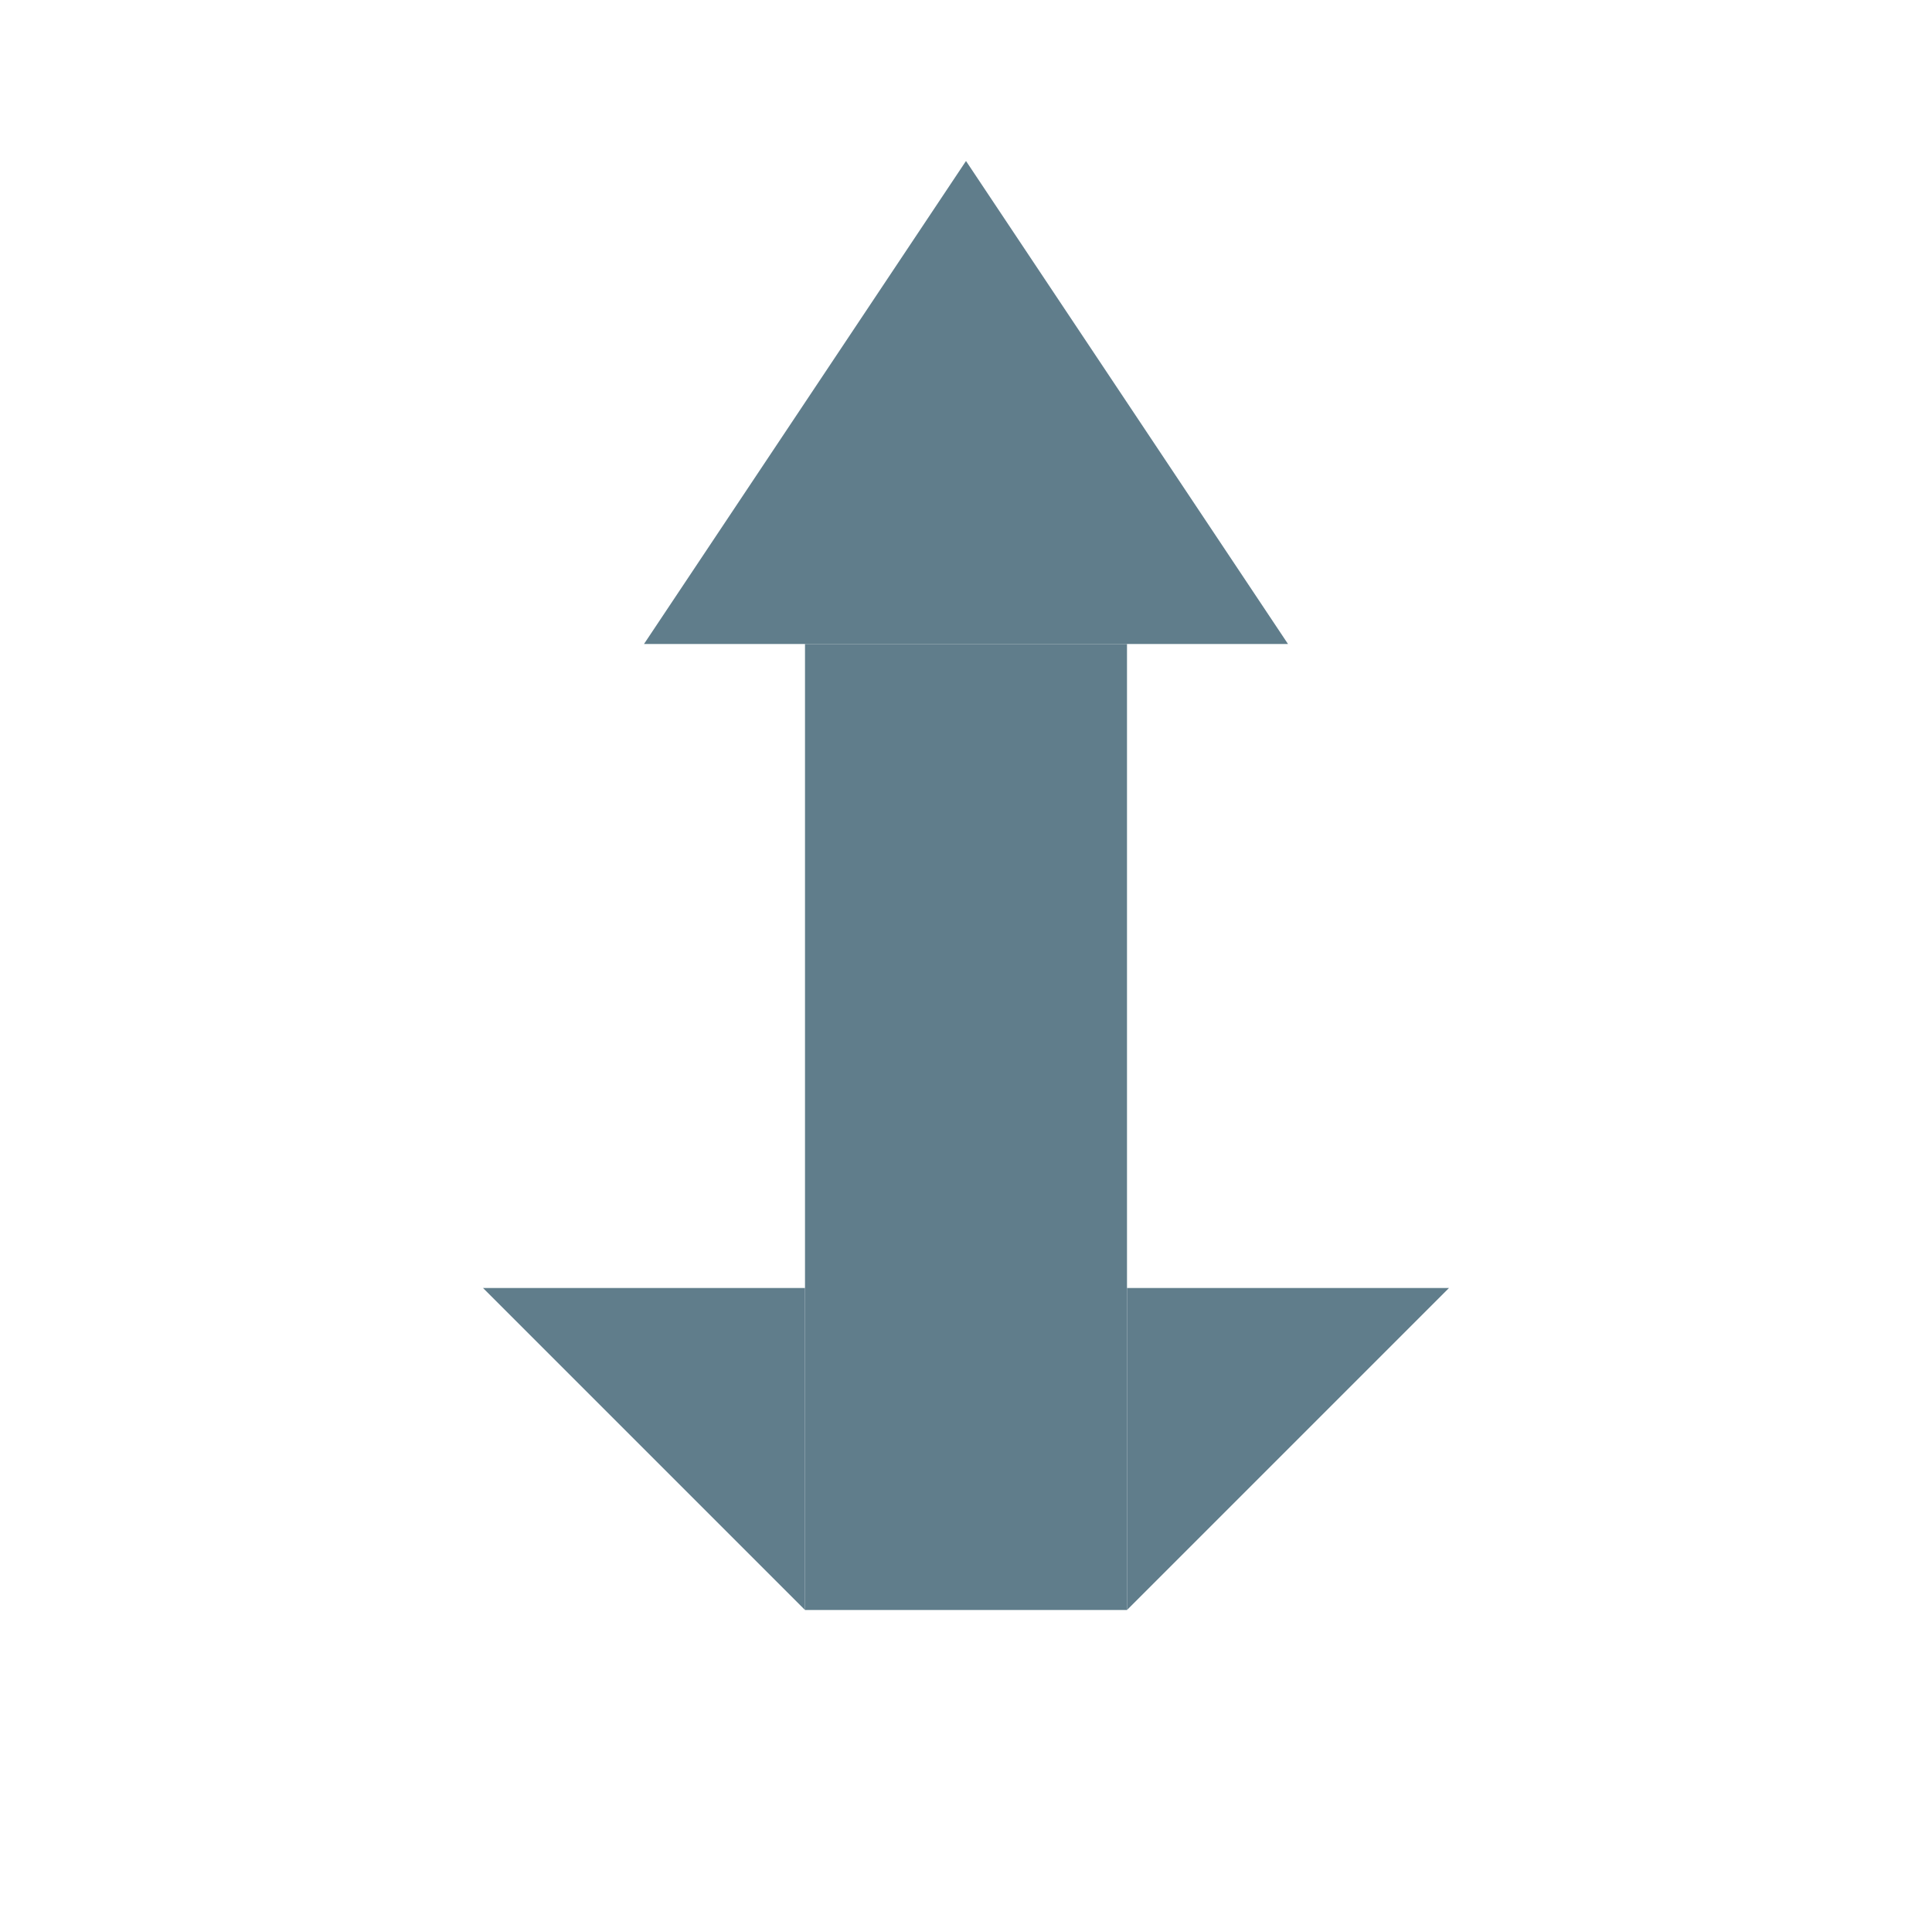
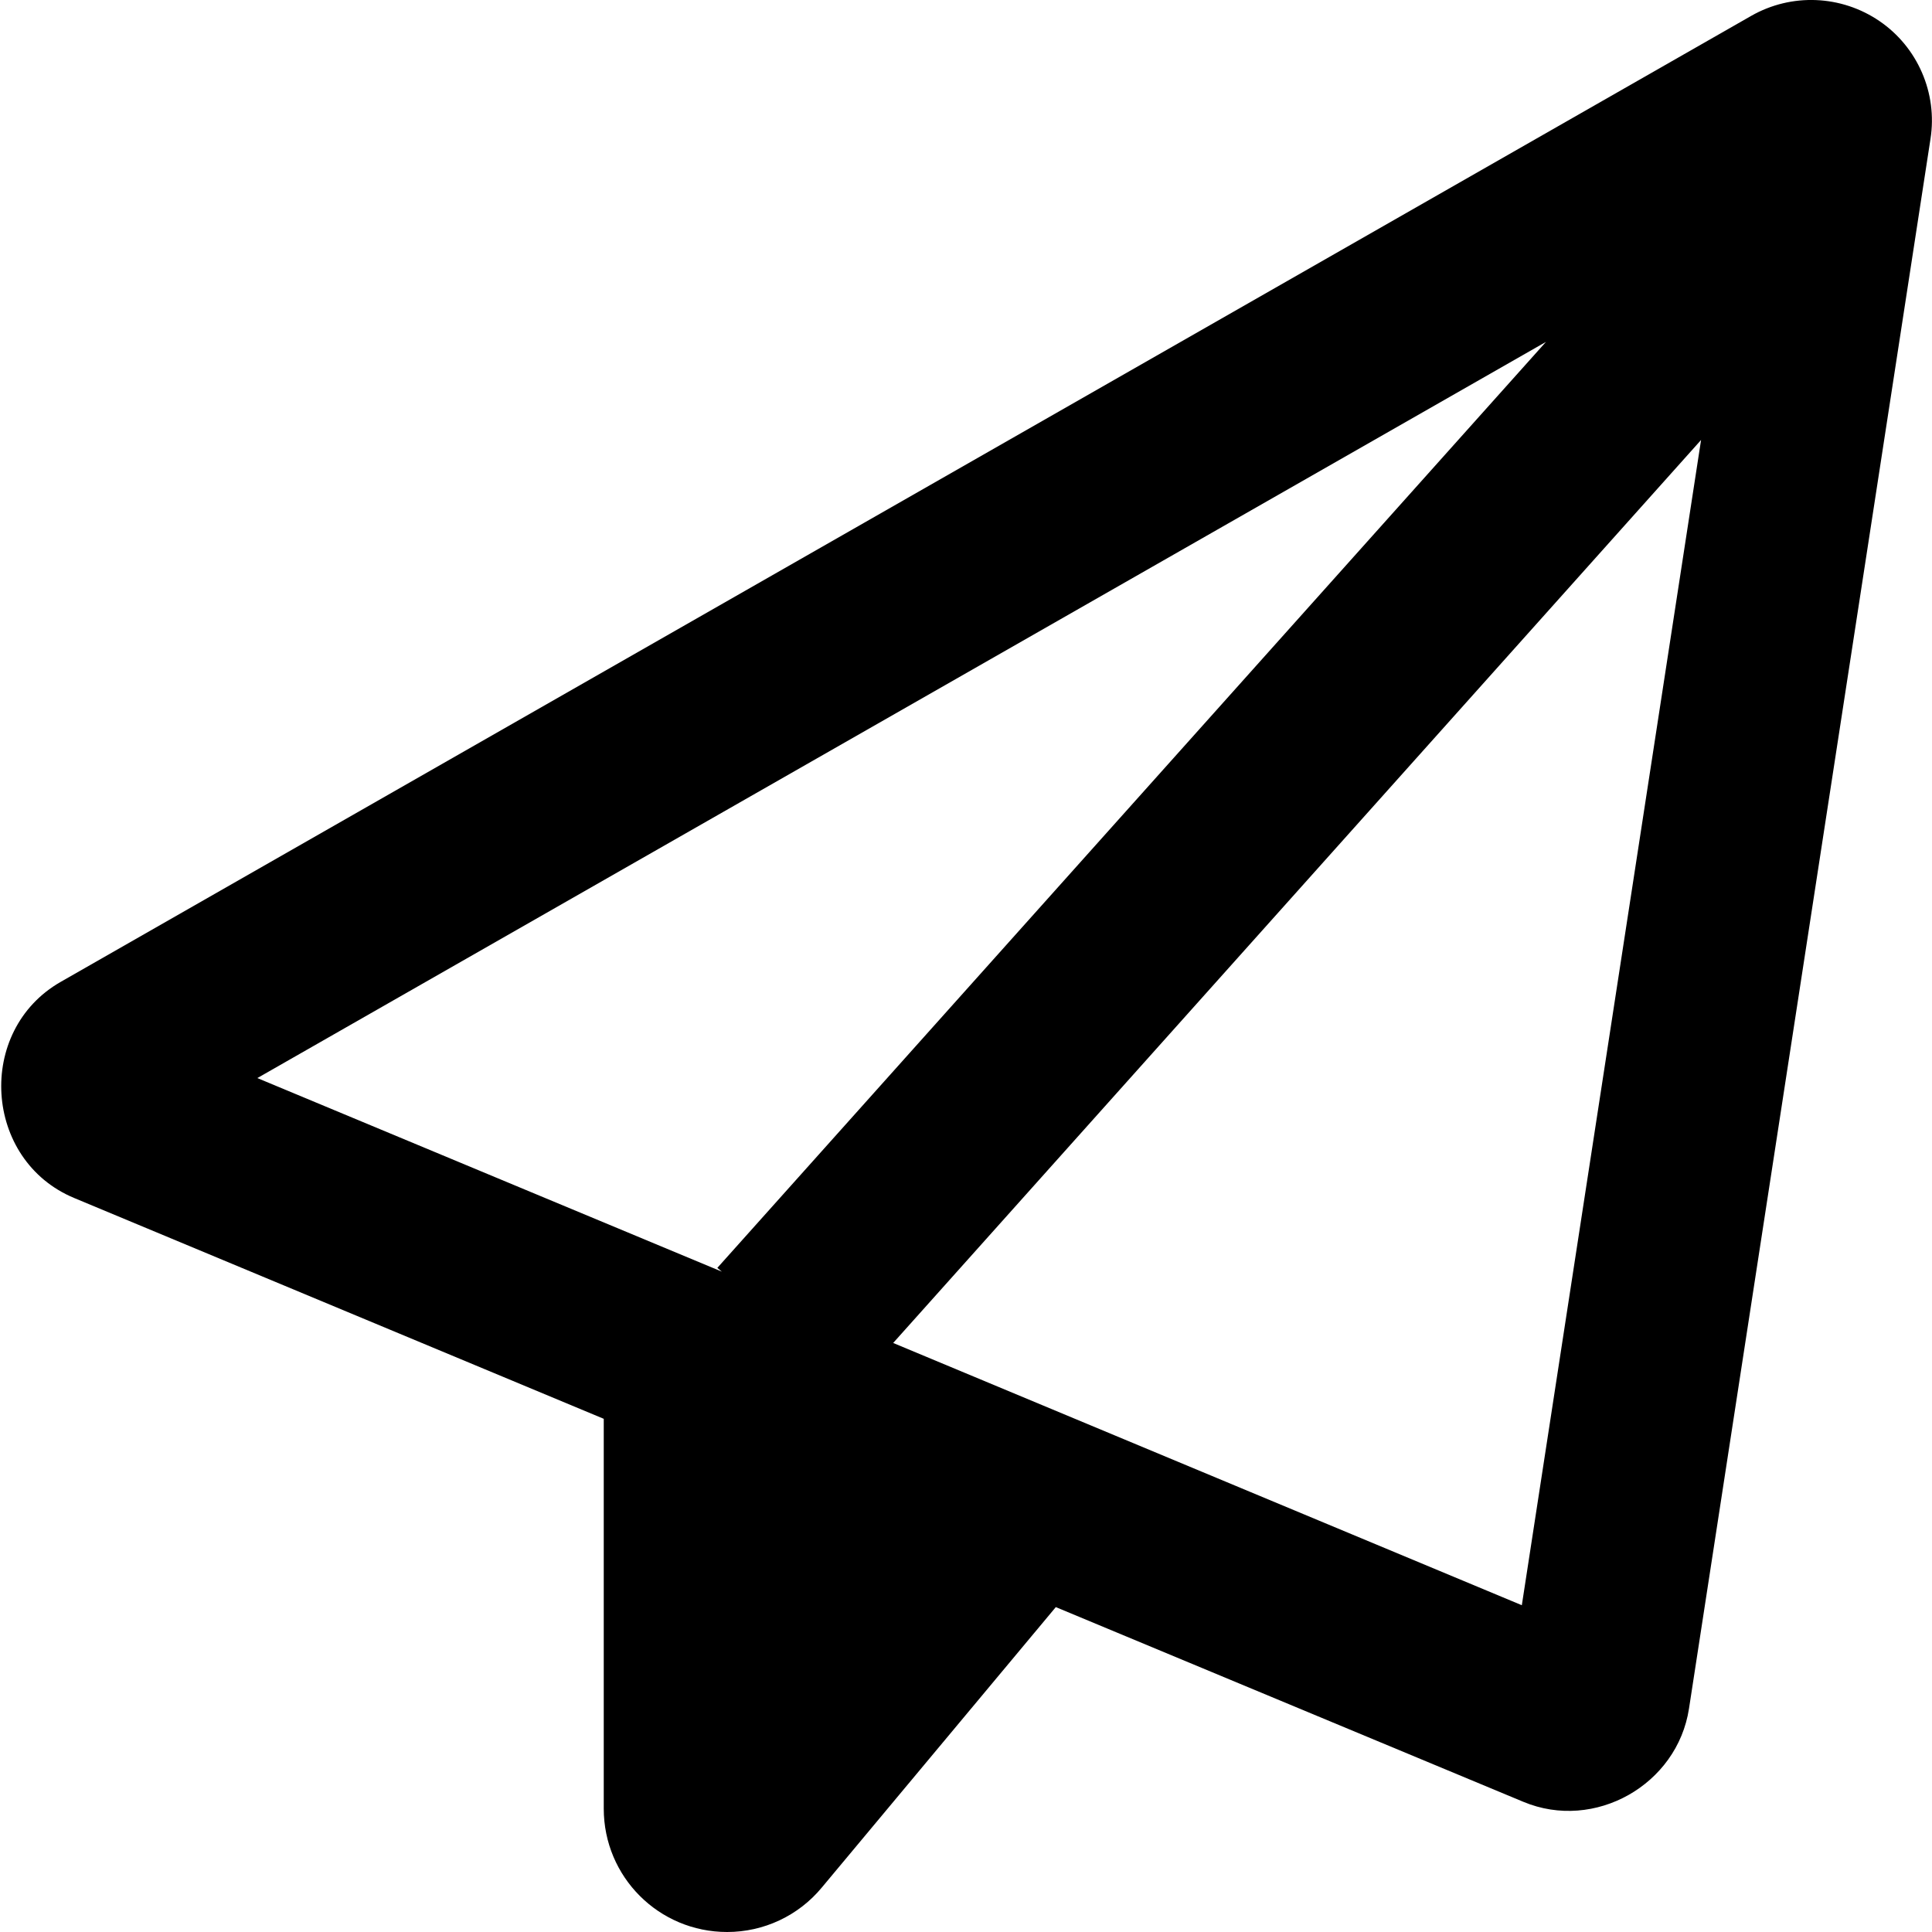
- <svg xmlns="http://www.w3.org/2000/svg" width="48" height="48" viewBox="0 0 24 24">
-   <path d="M12 2L8 8h8l-4-6z" fill="#607d8b" />
-   <rect x="10" y="8" width="4" height="12" fill="#607d8b" />
-   <polygon points="6,16 10,16 10,20" fill="#607d8b" />
-   <polygon points="14,16 18,16 14,20" fill="#607d8b" />
+ <svg xmlns="http://www.w3.org/2000/svg" viewBox="0 0 512 512">
+   <path d="M16.1 260.2c-22.6 12.9-20.5 47.3 3.6 57.3L160 376l0 103.3c0 18.1 14.6 32.7 32.7 32.7c9.7 0 18.9-4.3 25.1-11.8l62-74.3 123.9 51.6c18.9 7.9 40.8-4.5 43.9-24.7l64-416c1.9-12.1-3.4-24.3-13.5-31.2s-23.3-7.5-34-1.4l-448 256zm52.1 25.5L409.7 90.6 190.1 336l1.2 1L68.2 285.7zM403.3 425.4L236.7 355.9 450.8 116.6 403.3 425.4z" />
</svg>
